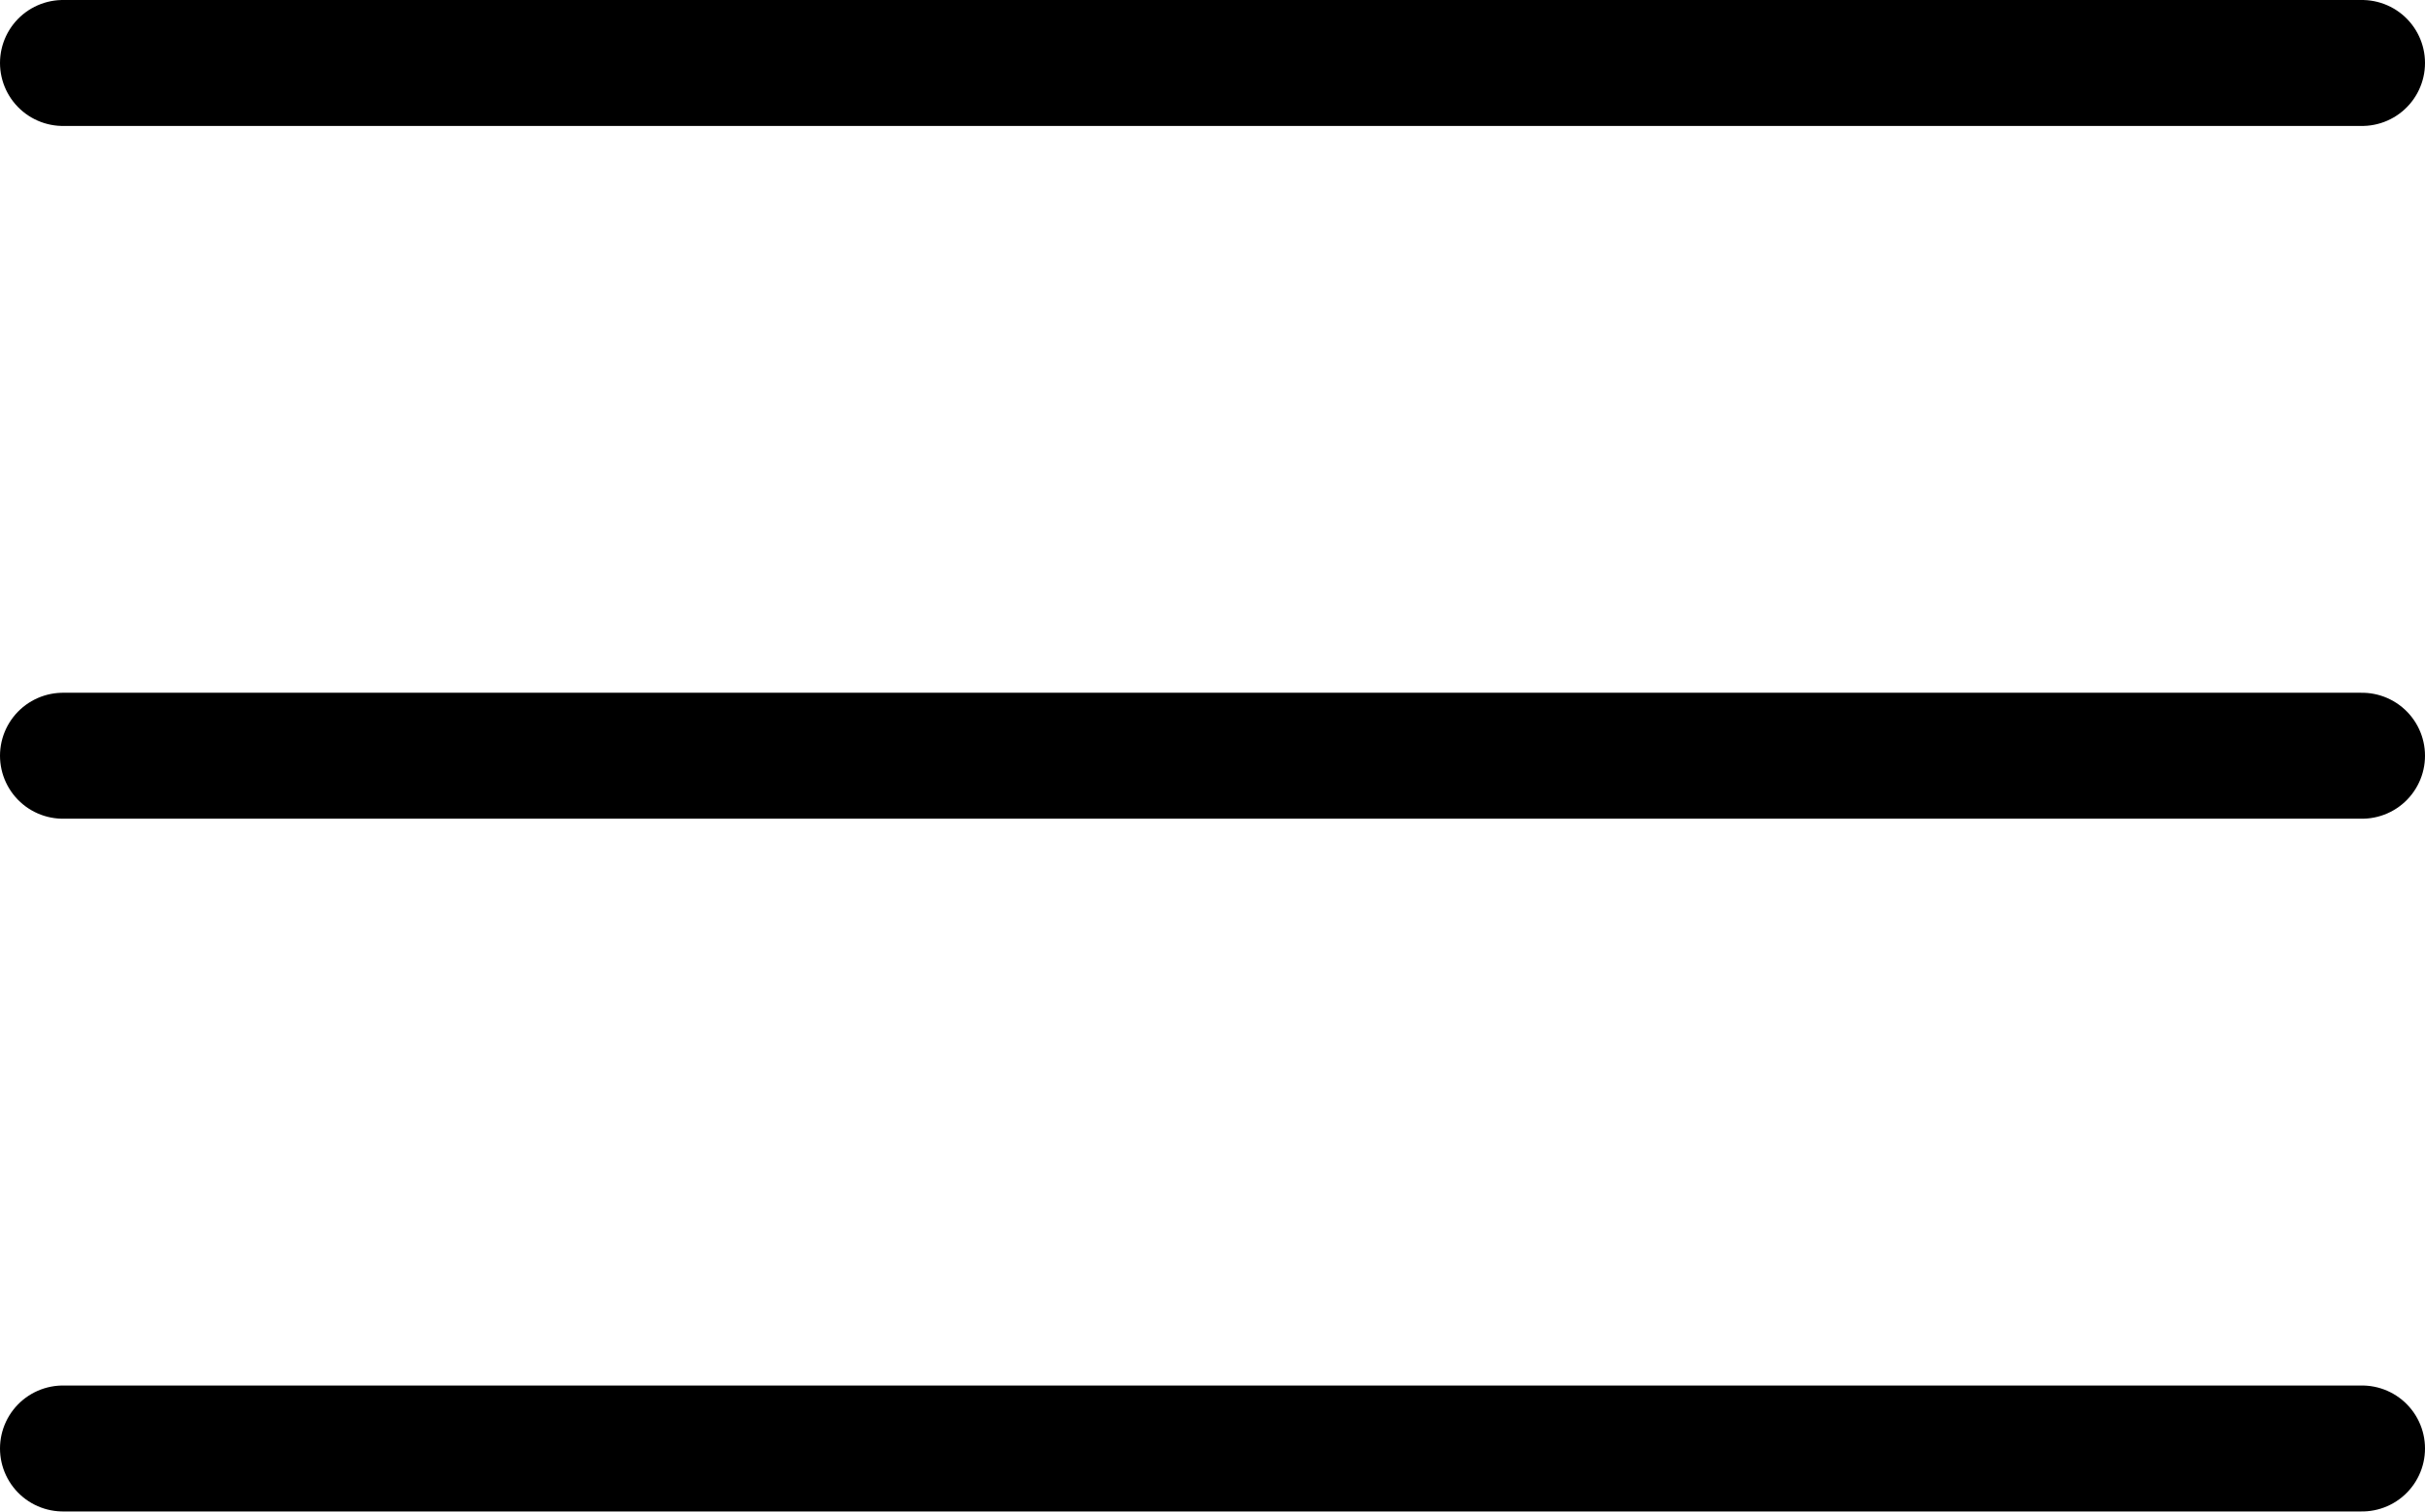
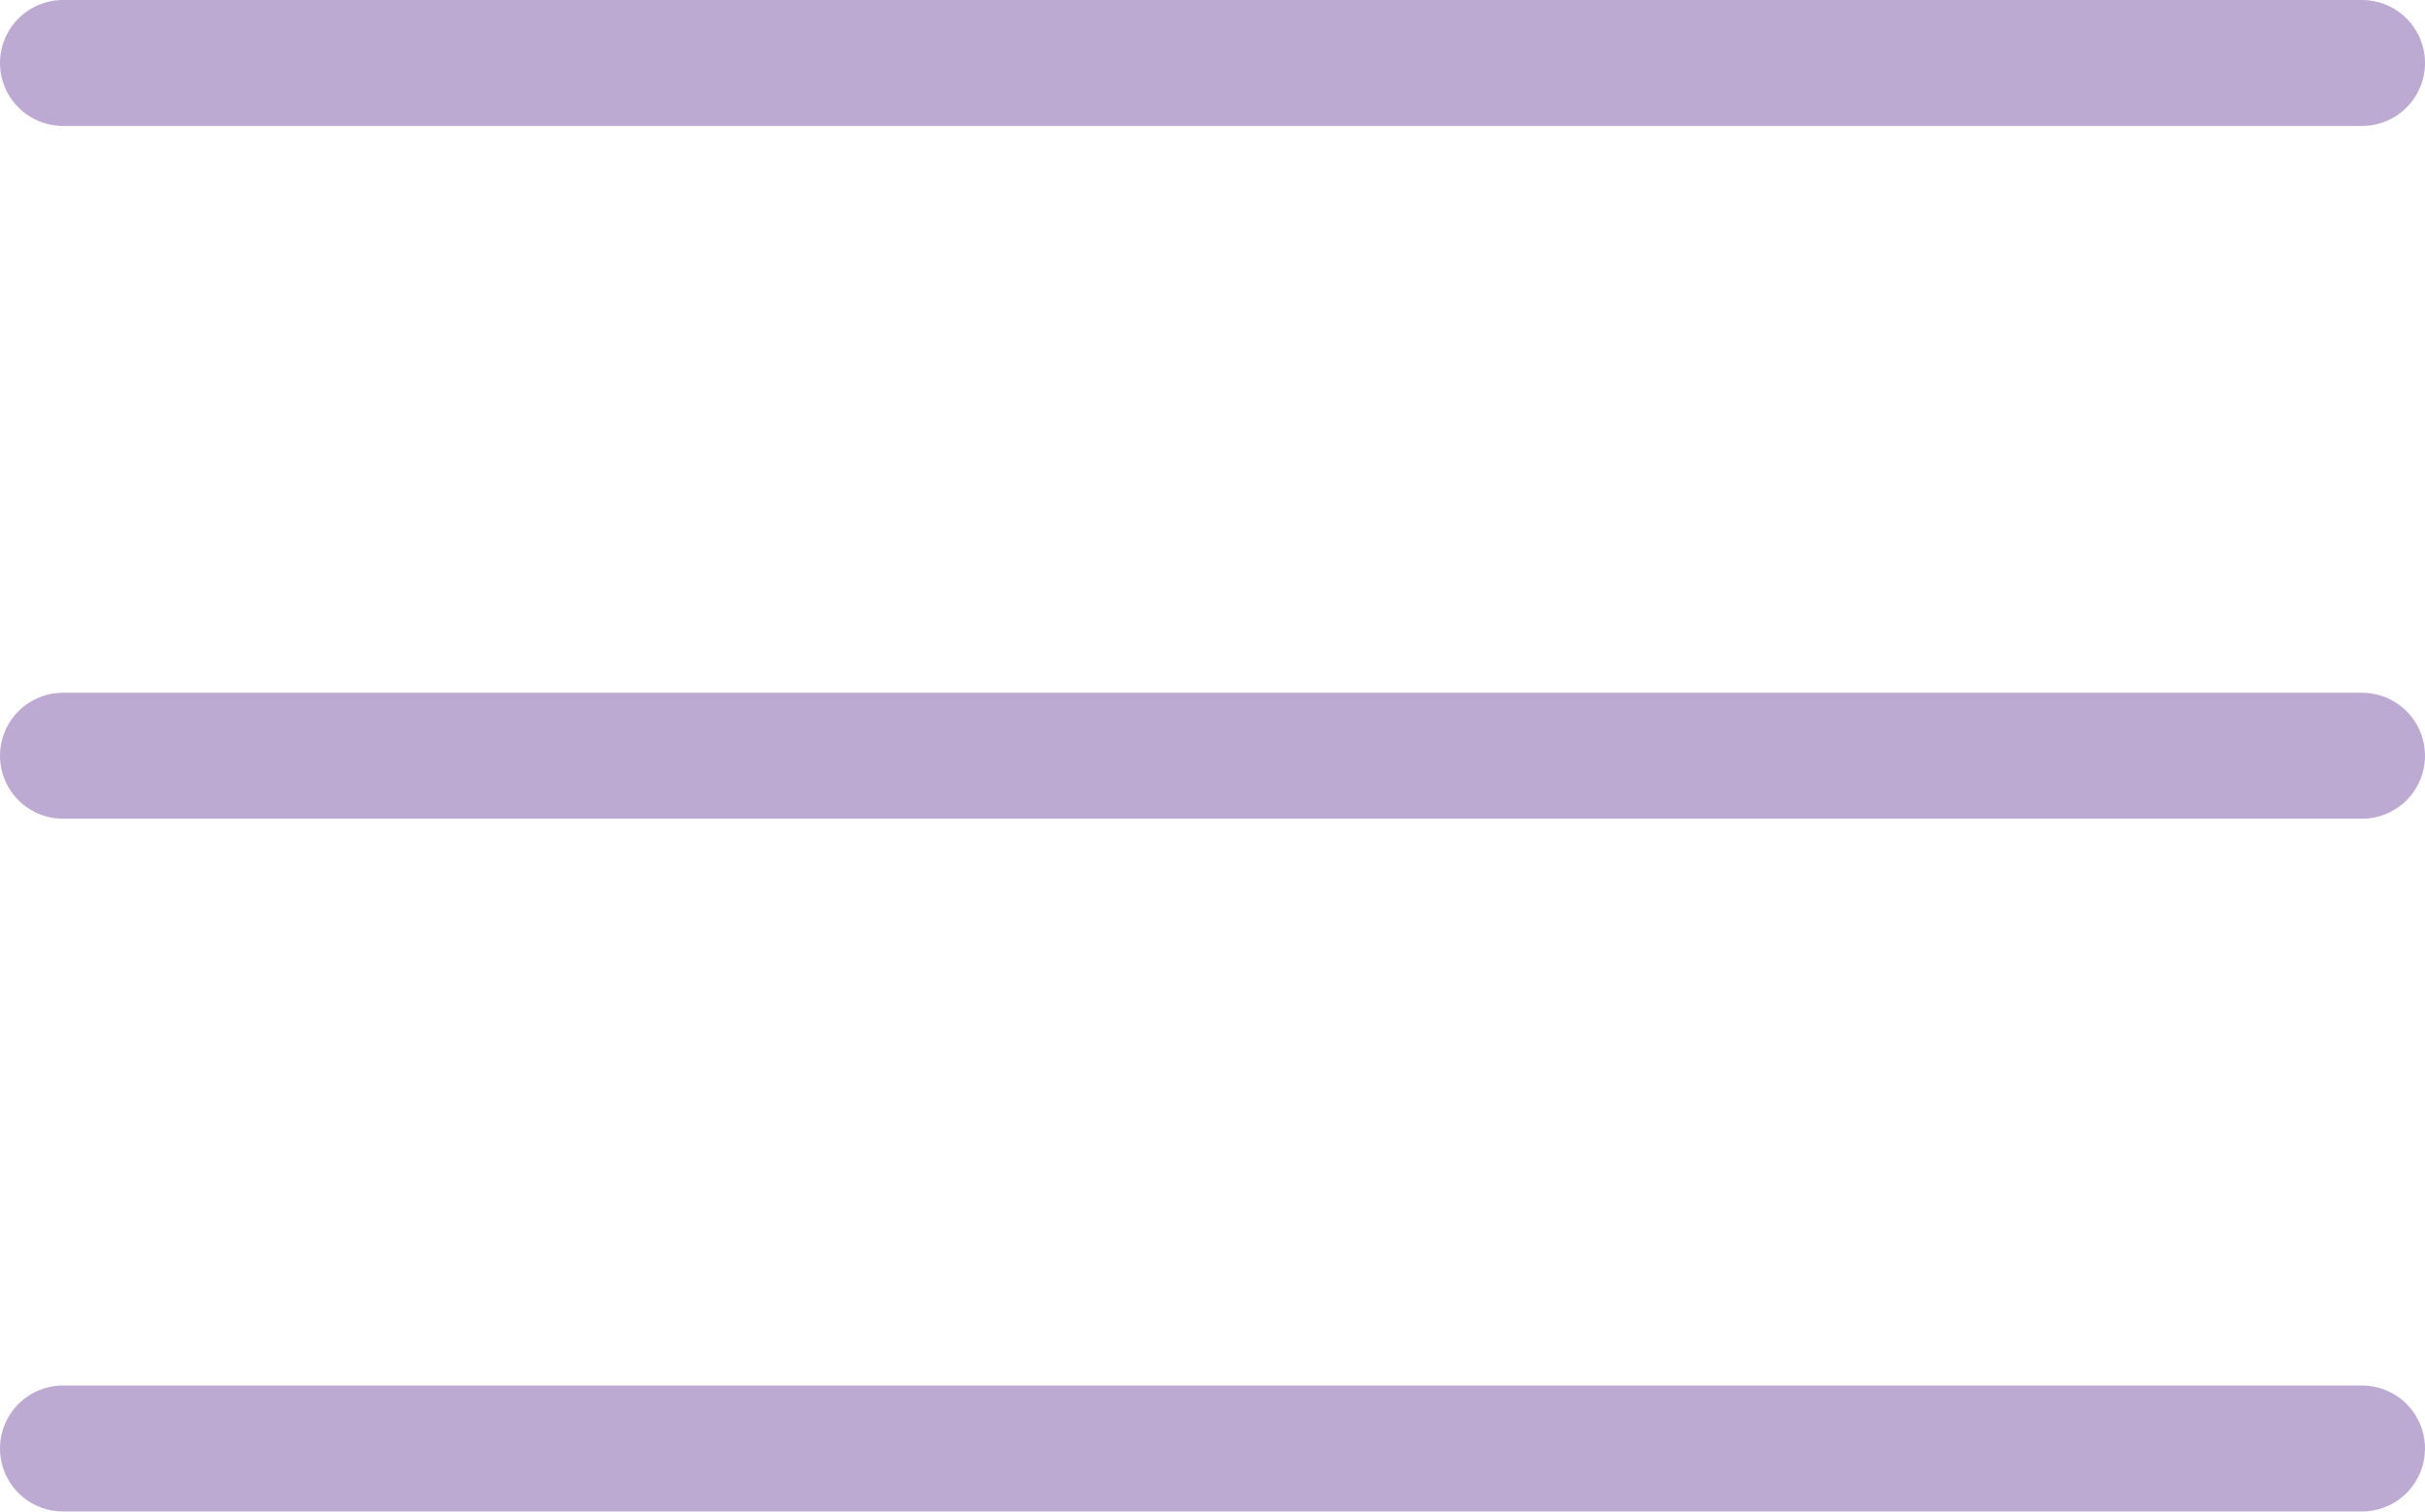
<svg xmlns="http://www.w3.org/2000/svg" version="1.1" id="Layer_1" x="0px" y="0px" viewBox="0 0 38.5 24" style="enable-background:new 0 0 38.5 24;" xml:space="preserve">
  <style type="text/css">
- 	.st0{fill:none;stroke:#000000;stroke-width:2;stroke-linecap:round;stroke-miterlimit:10;}
+ 	.st0{fill:none;stroke:#BDAAD2;stroke-width:2;stroke-linecap:round;stroke-miterlimit:10;}
</style>
  <g>
    <g>
      <line class="st0" x1="1" y1="1" x2="37.5" y2="1" />
    </g>
    <g>
      <line class="st0" x1="1" y1="12" x2="37.5" y2="12" />
    </g>
    <g>
      <line class="st0" x1="1" y1="23" x2="37.5" y2="23" />
    </g>
  </g>
</svg>
